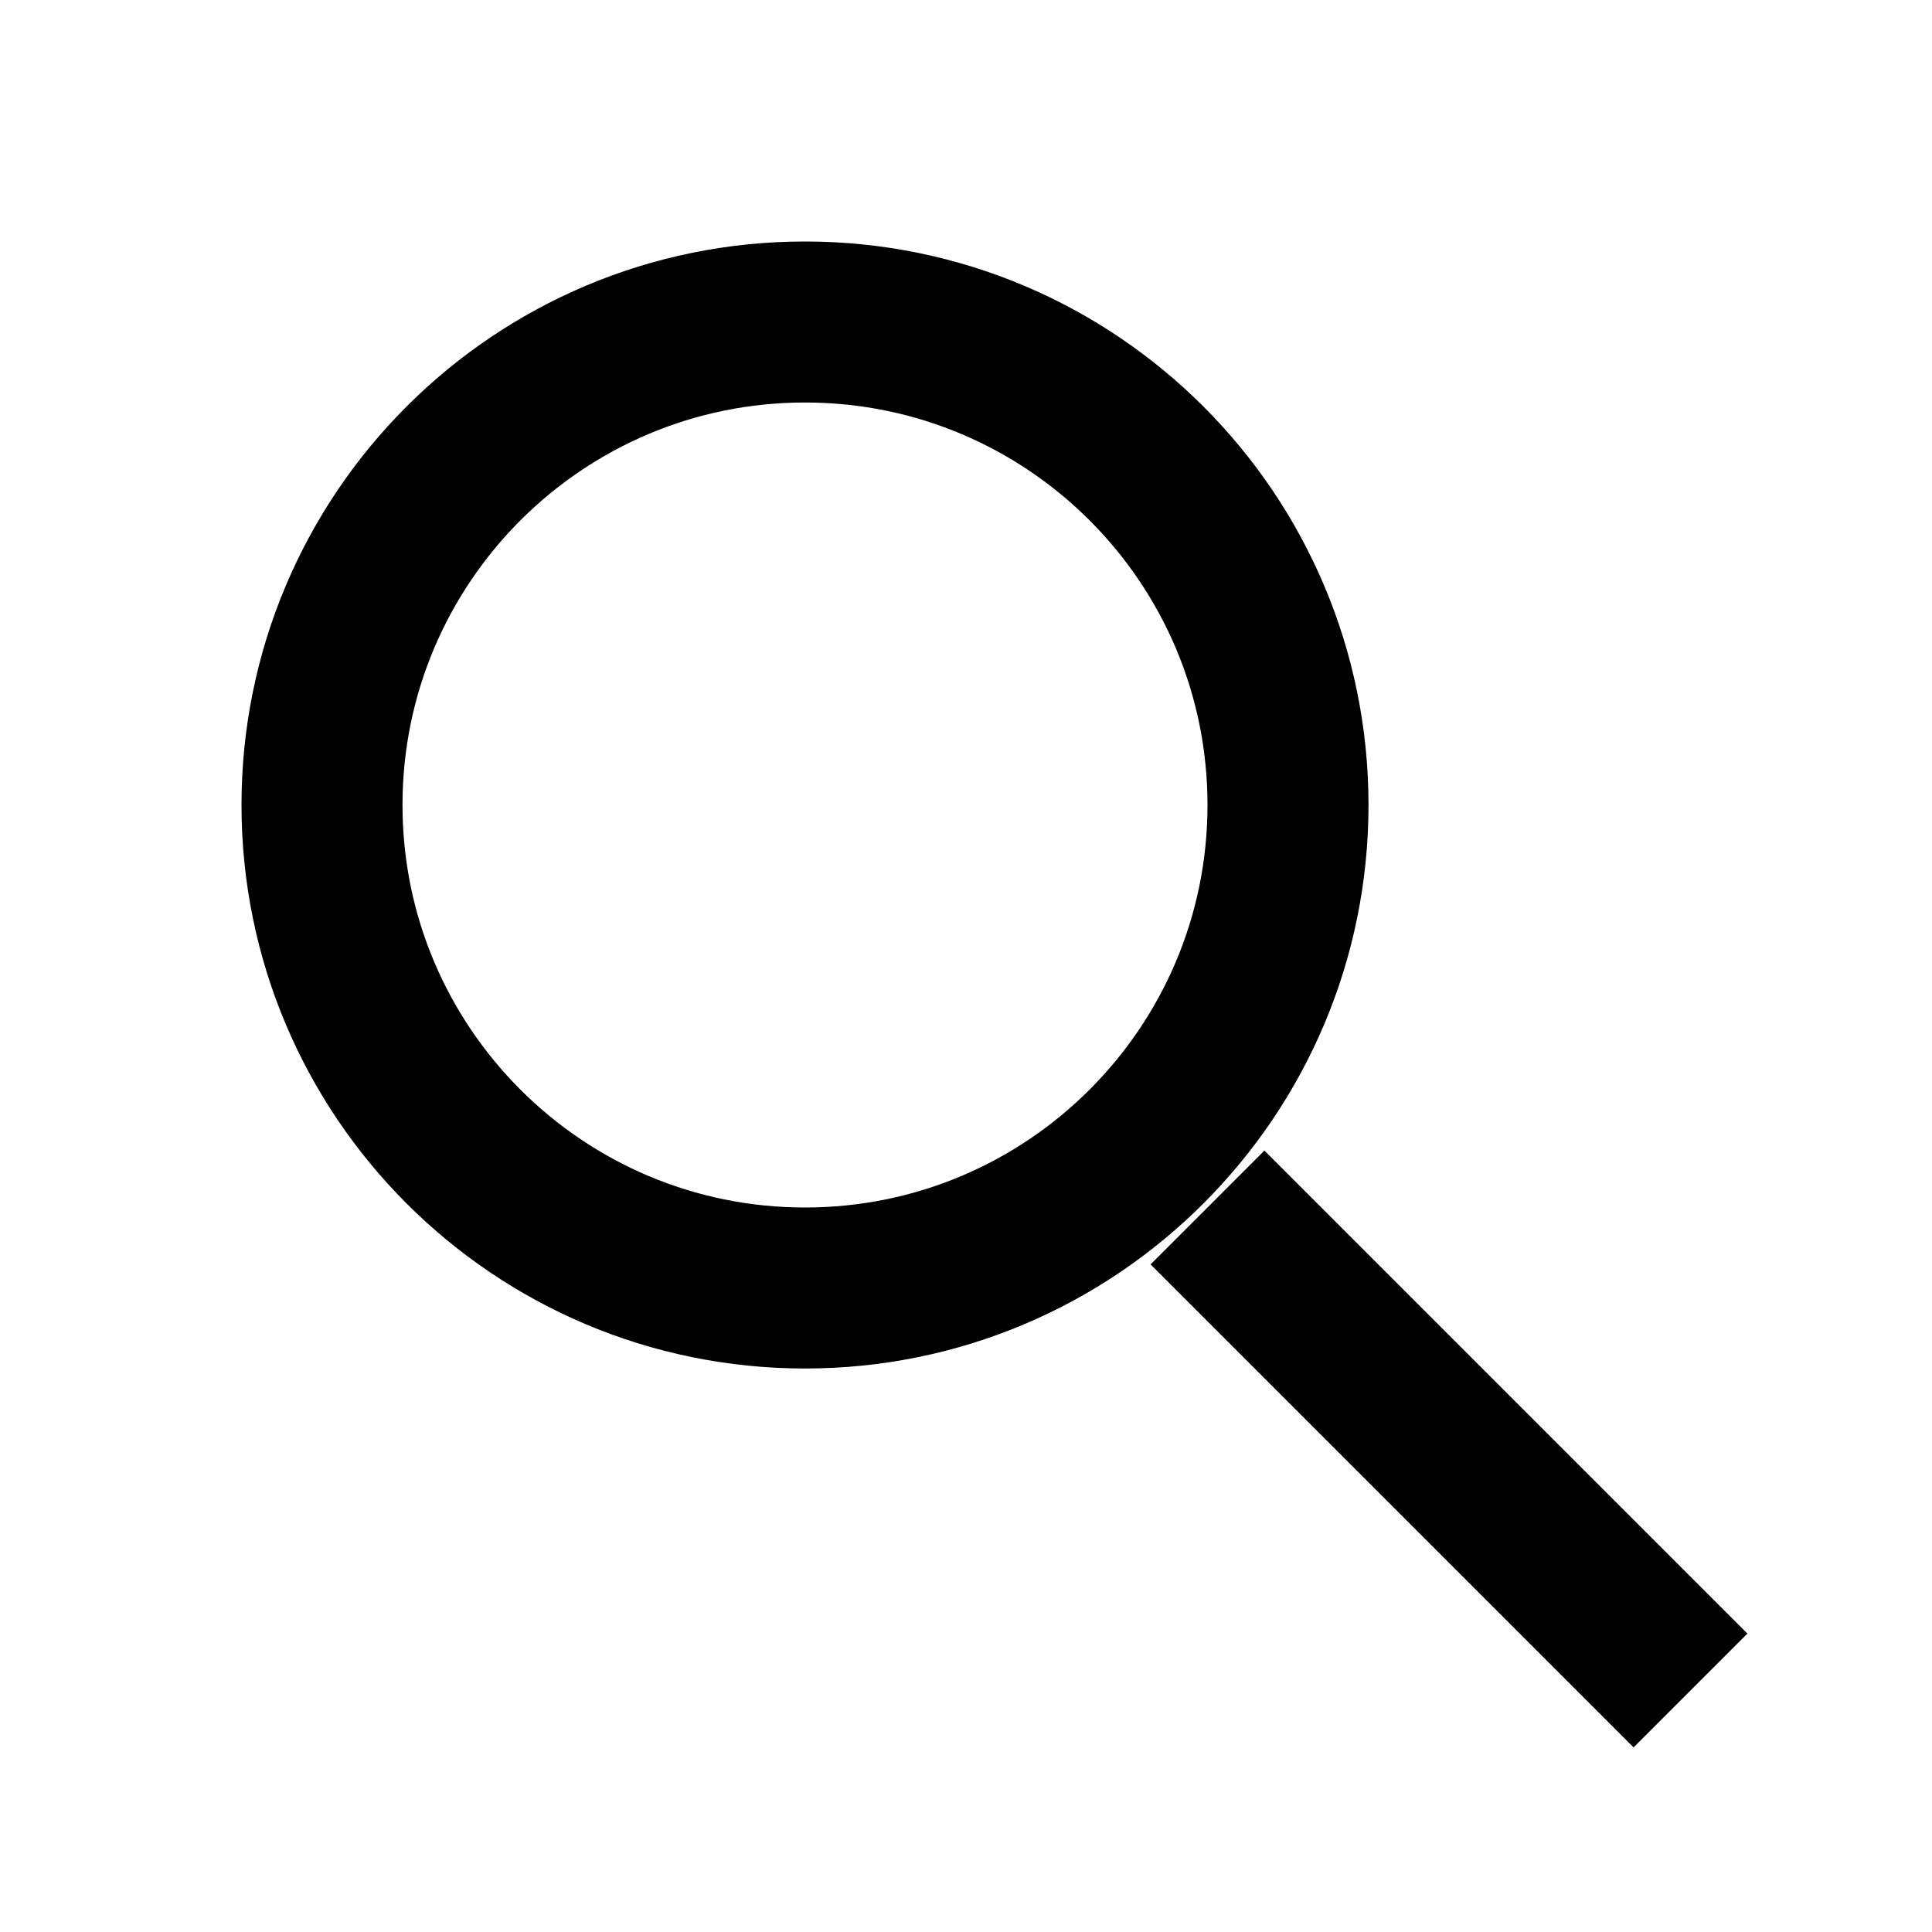
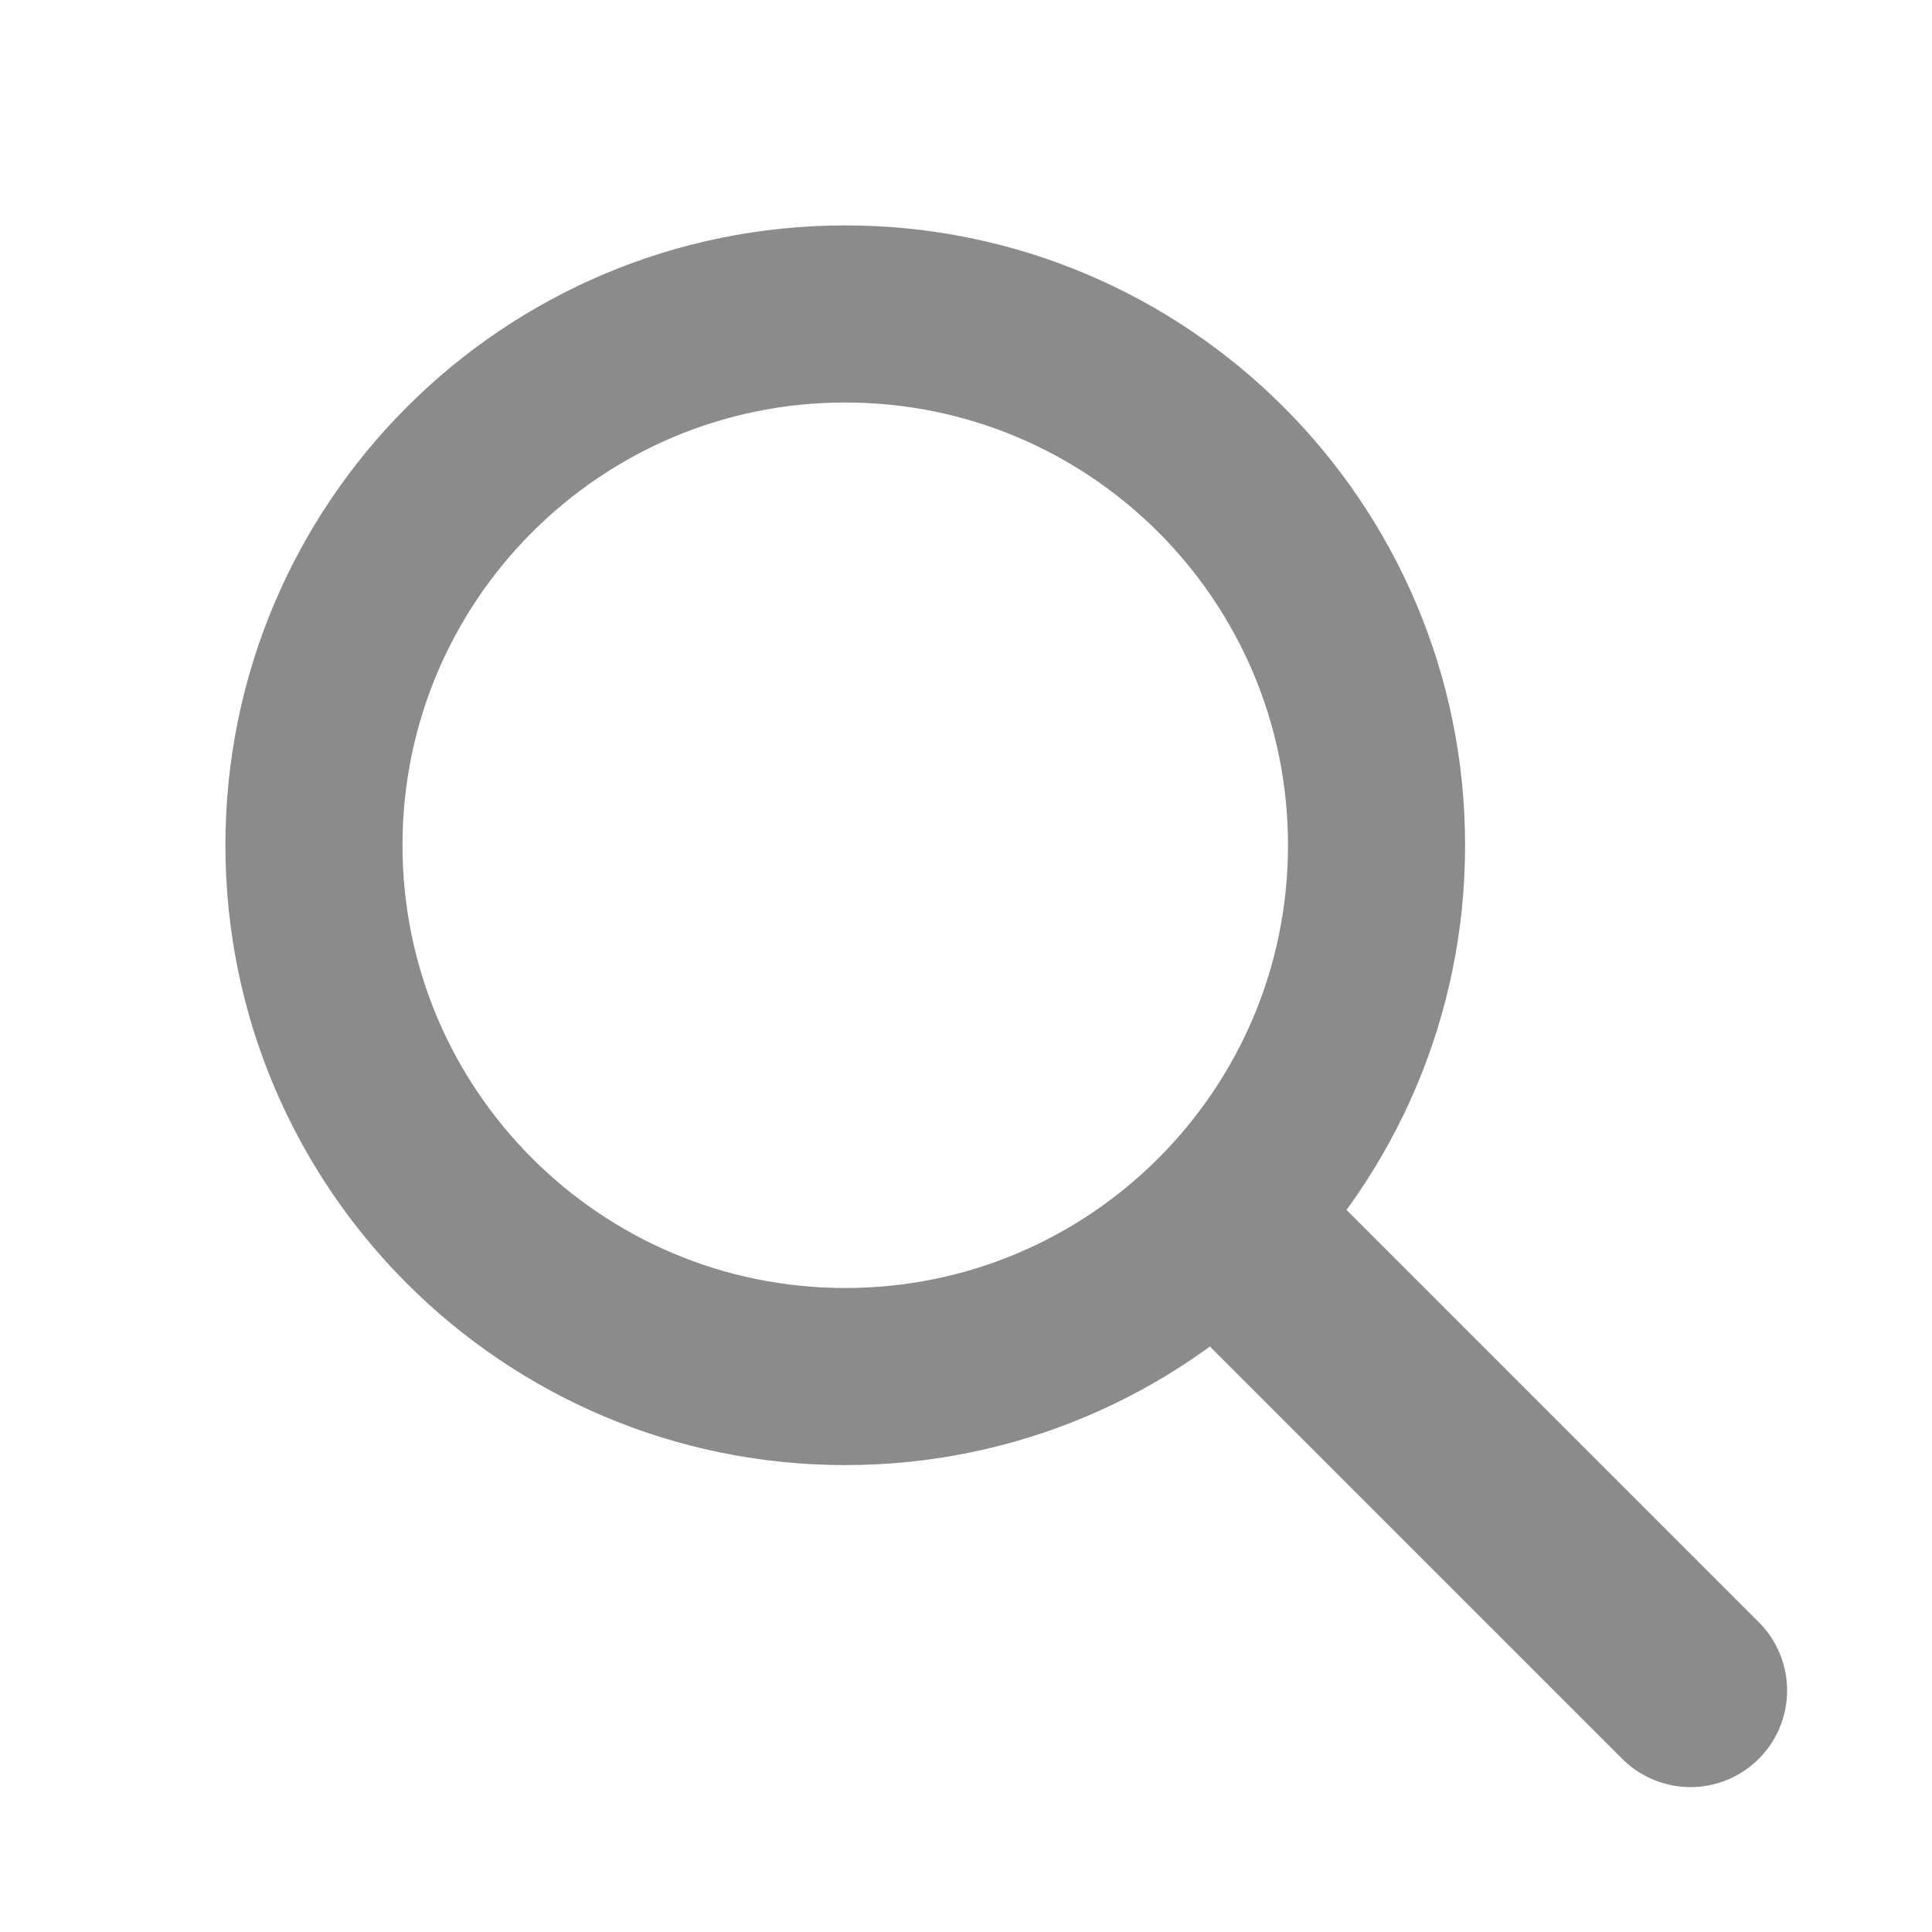
- <svg xmlns="http://www.w3.org/2000/svg" viewBox="0 0 24 24">
-   <circle cx="10" cy="10" r="6" fill="none" stroke="currentColor" stroke-width="2" />
-   <line x1="15" y1="15" x2="21" y2="21" stroke="currentColor" stroke-width="2" />
+ <svg xmlns="http://www.w3.org/2000/svg" viewBox="0 0 24 24" width="20" height="20">
+   <circle cx="10.5" cy="10.5" r="6.6" fill="none" stroke="#8b8b8b" stroke-width="2.2" />
+   <path d="M15.4 15.4 L21 21" stroke="#8b8b8b" stroke-width="2.4" stroke-linecap="round" />
</svg>
